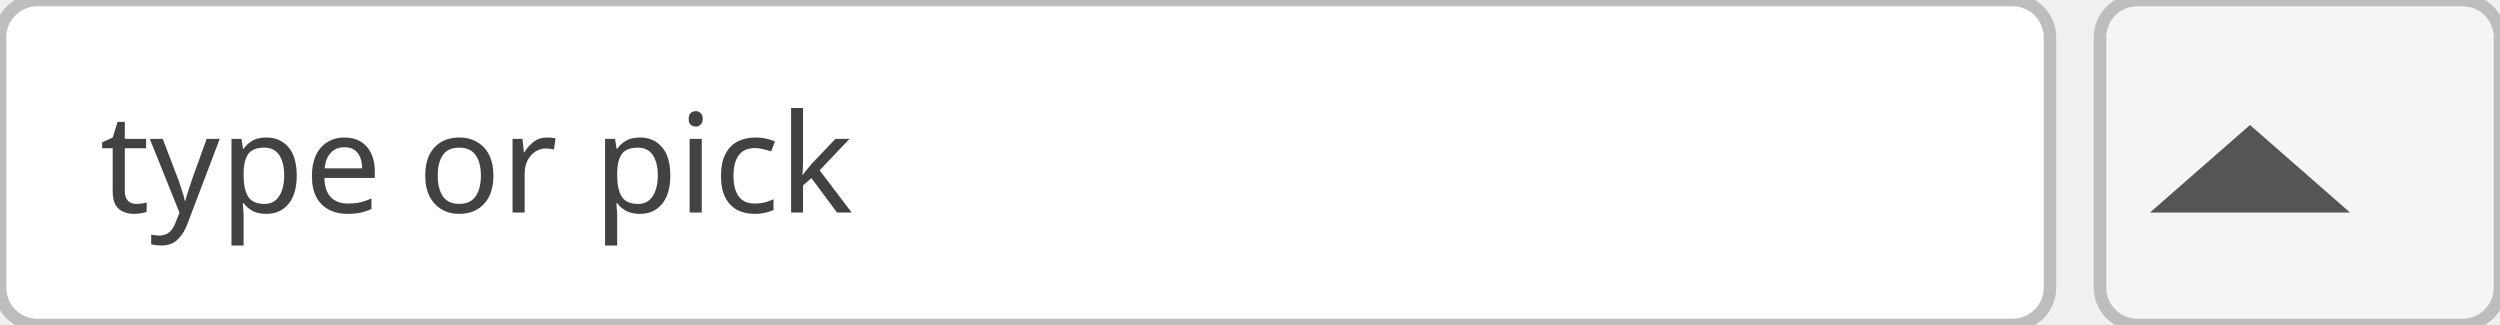
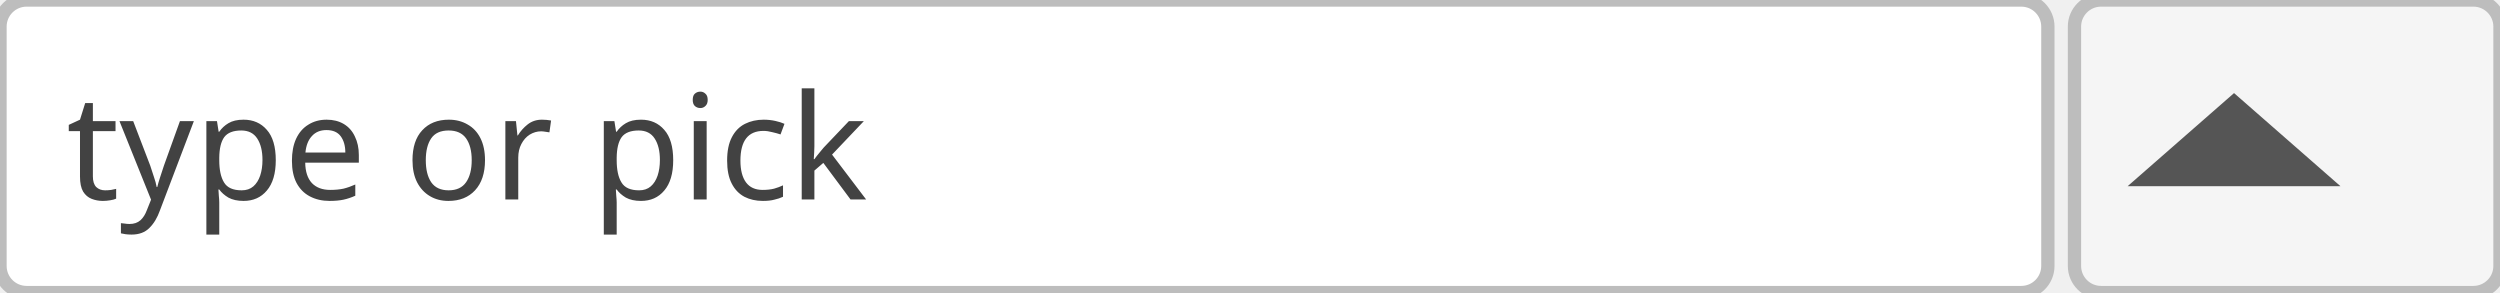
- <svg xmlns="http://www.w3.org/2000/svg" viewBox="0 0 200 26" role="img" aria-label="Grid cell combobox with dropdown toggle primitive">
+ <svg xmlns="http://www.w3.org/2000/svg" viewBox="0 0 188 22" role="img" aria-label="Grid cell combobox with dropdown toggle primitive">
  <defs>
    <style>
      .input { fill: #ffffff; stroke: #bdbdbd; stroke-width: 1; }
      .toggle { fill: #f5f5f5; stroke: #bdbdbd; stroke-width: 1; }
      .txt { fill: #424242; font-family: system-ui, sans-serif; font-size: 11px; }
      .chev { fill: #555555; }
    </style>
  </defs>
-   <rect class="input" x="0" y="0" width="164" height="26" rx="3" id="grid-cell-combo-input" />
-   <text x="8" y="17" class="txt" id="grid-cell-combo-text">type or pick</text>
-   <rect class="toggle" x="168" y="0" width="32" height="26" rx="3" id="grid-cell-combo-toggle" />
-   <path class="chev" d="M 180 10 L 188 17 L 172 17 Z" id="grid-cell-combo-chevron" aria-hidden="true" />
+   <rect class="input" x="0" y="0" width="154" height="22" rx="2" id="grid-cell-combo-input" />
+   <text x="5" y="15" class="txt" id="grid-cell-combo-text">type or pick</text>
+   <rect class="toggle" x="156" y="0" width="32" height="22" rx="2" id="grid-cell-combo-toggle" />
+   <path class="chev" d="M 168 7 L 176 14 L 160 14 Z" id="grid-cell-combo-chevron" aria-hidden="true" />
</svg>
